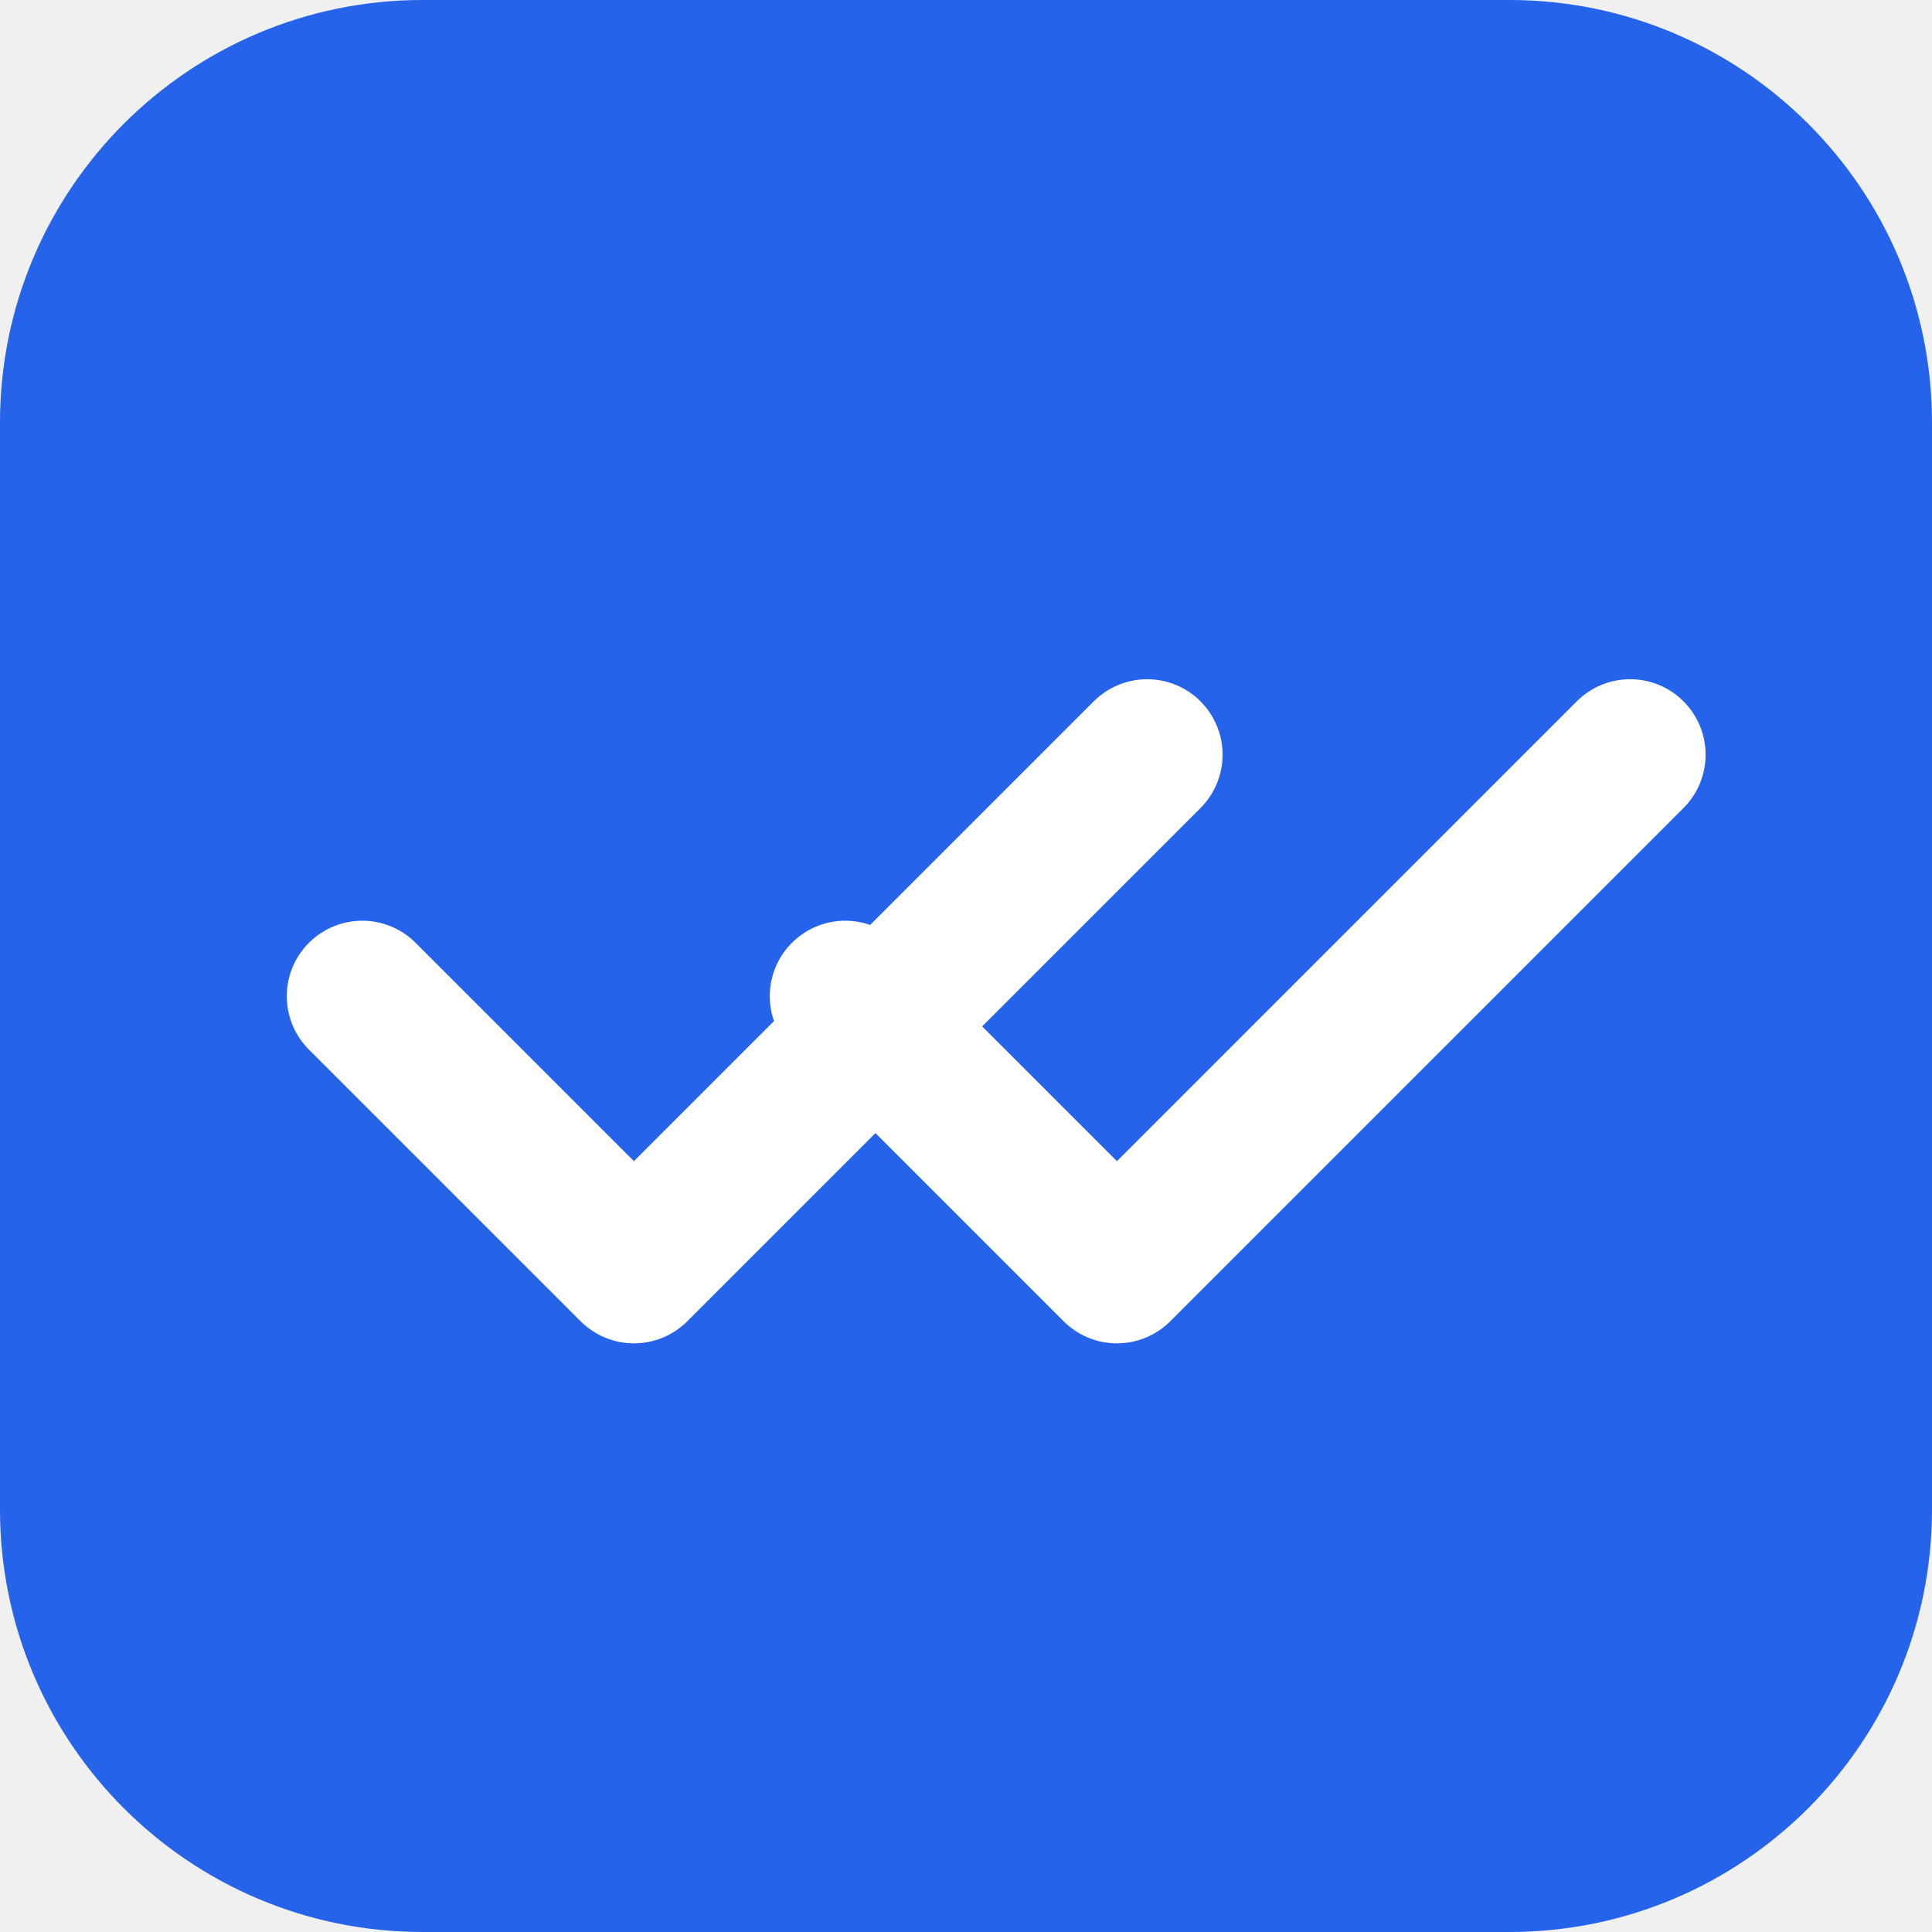
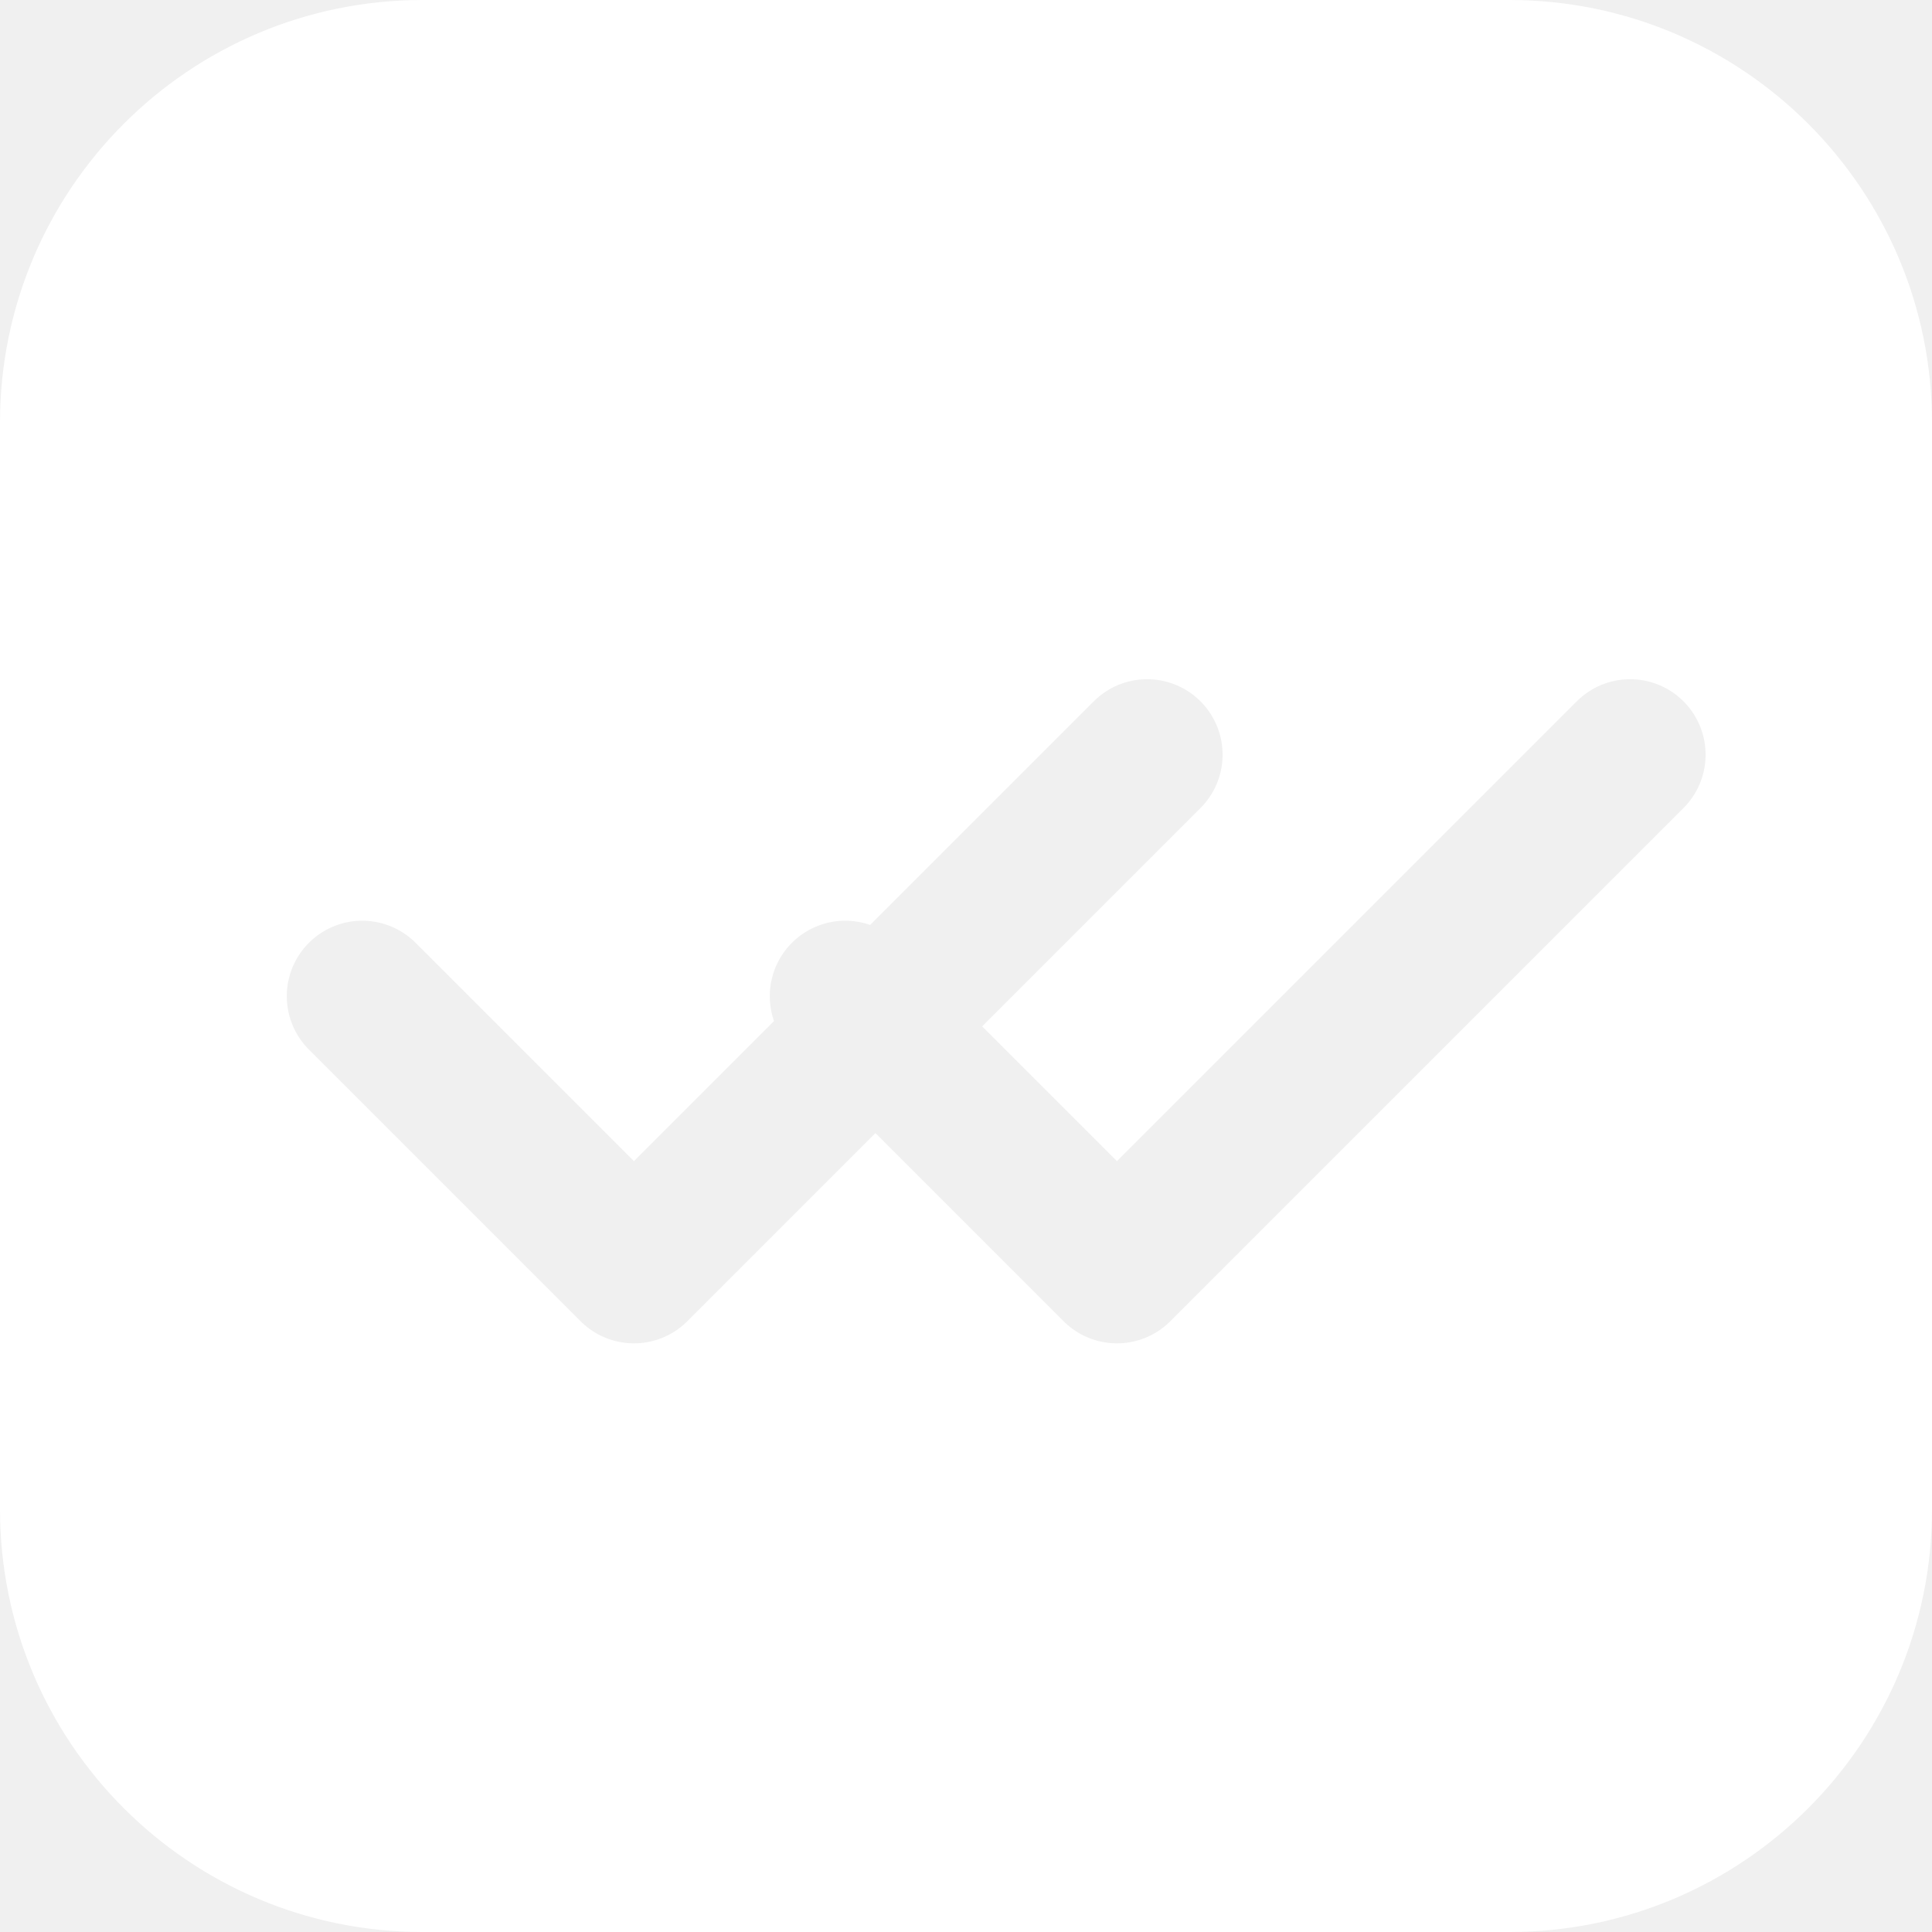
<svg xmlns="http://www.w3.org/2000/svg" viewBox="0 0 64 64">
-   <rect width="64" height="64" rx="14" fill="#2563eb" />
-   <path d="M12 33l9 9 17-17M28 33l9 9 17-17" fill="none" stroke="#fff" stroke-width="5" stroke-linecap="round" stroke-linejoin="round" />
+   <mask id="checks-cutout">
+     <rect width="64" height="64" fill="white" />
+     <path d="M12 33l9 9 17-17M28 33l9 9 17-17" fill="none" stroke="black" stroke-width="5" stroke-linecap="round" stroke-linejoin="round" />
+   </mask>
+   <rect width="64" height="64" rx="14" fill="#fff" mask="url(#checks-cutout)" />
</svg>
